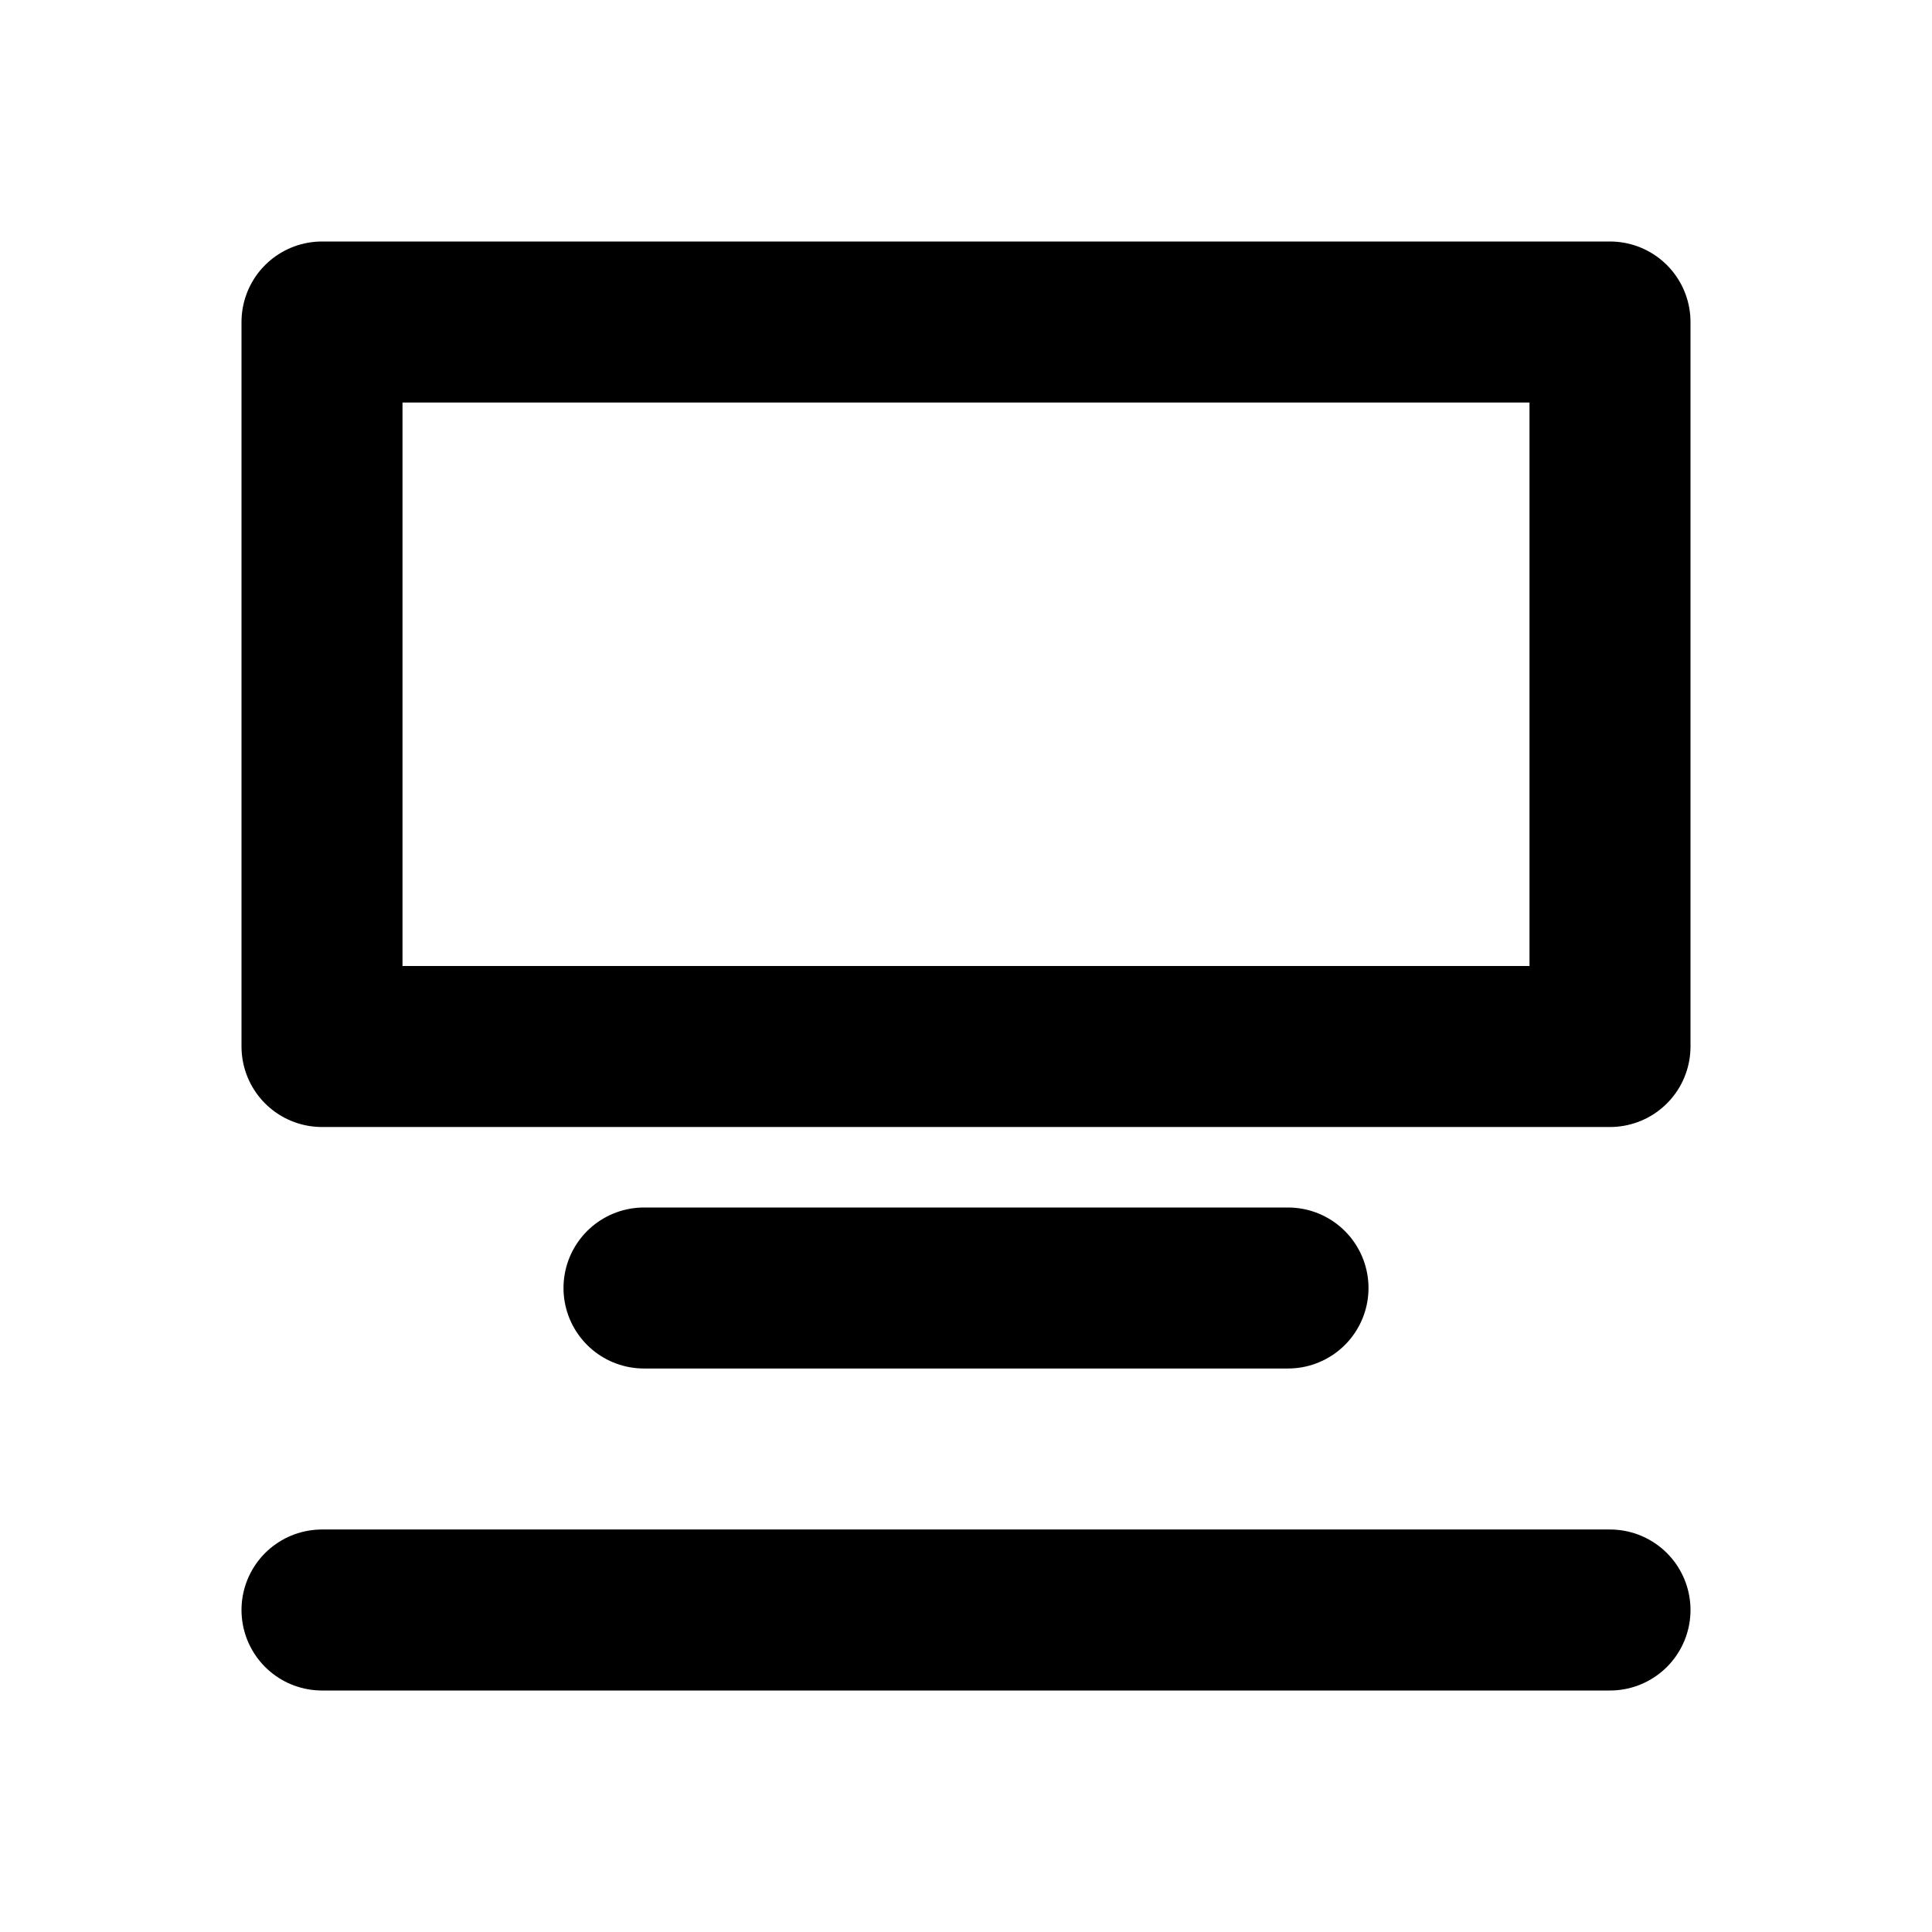
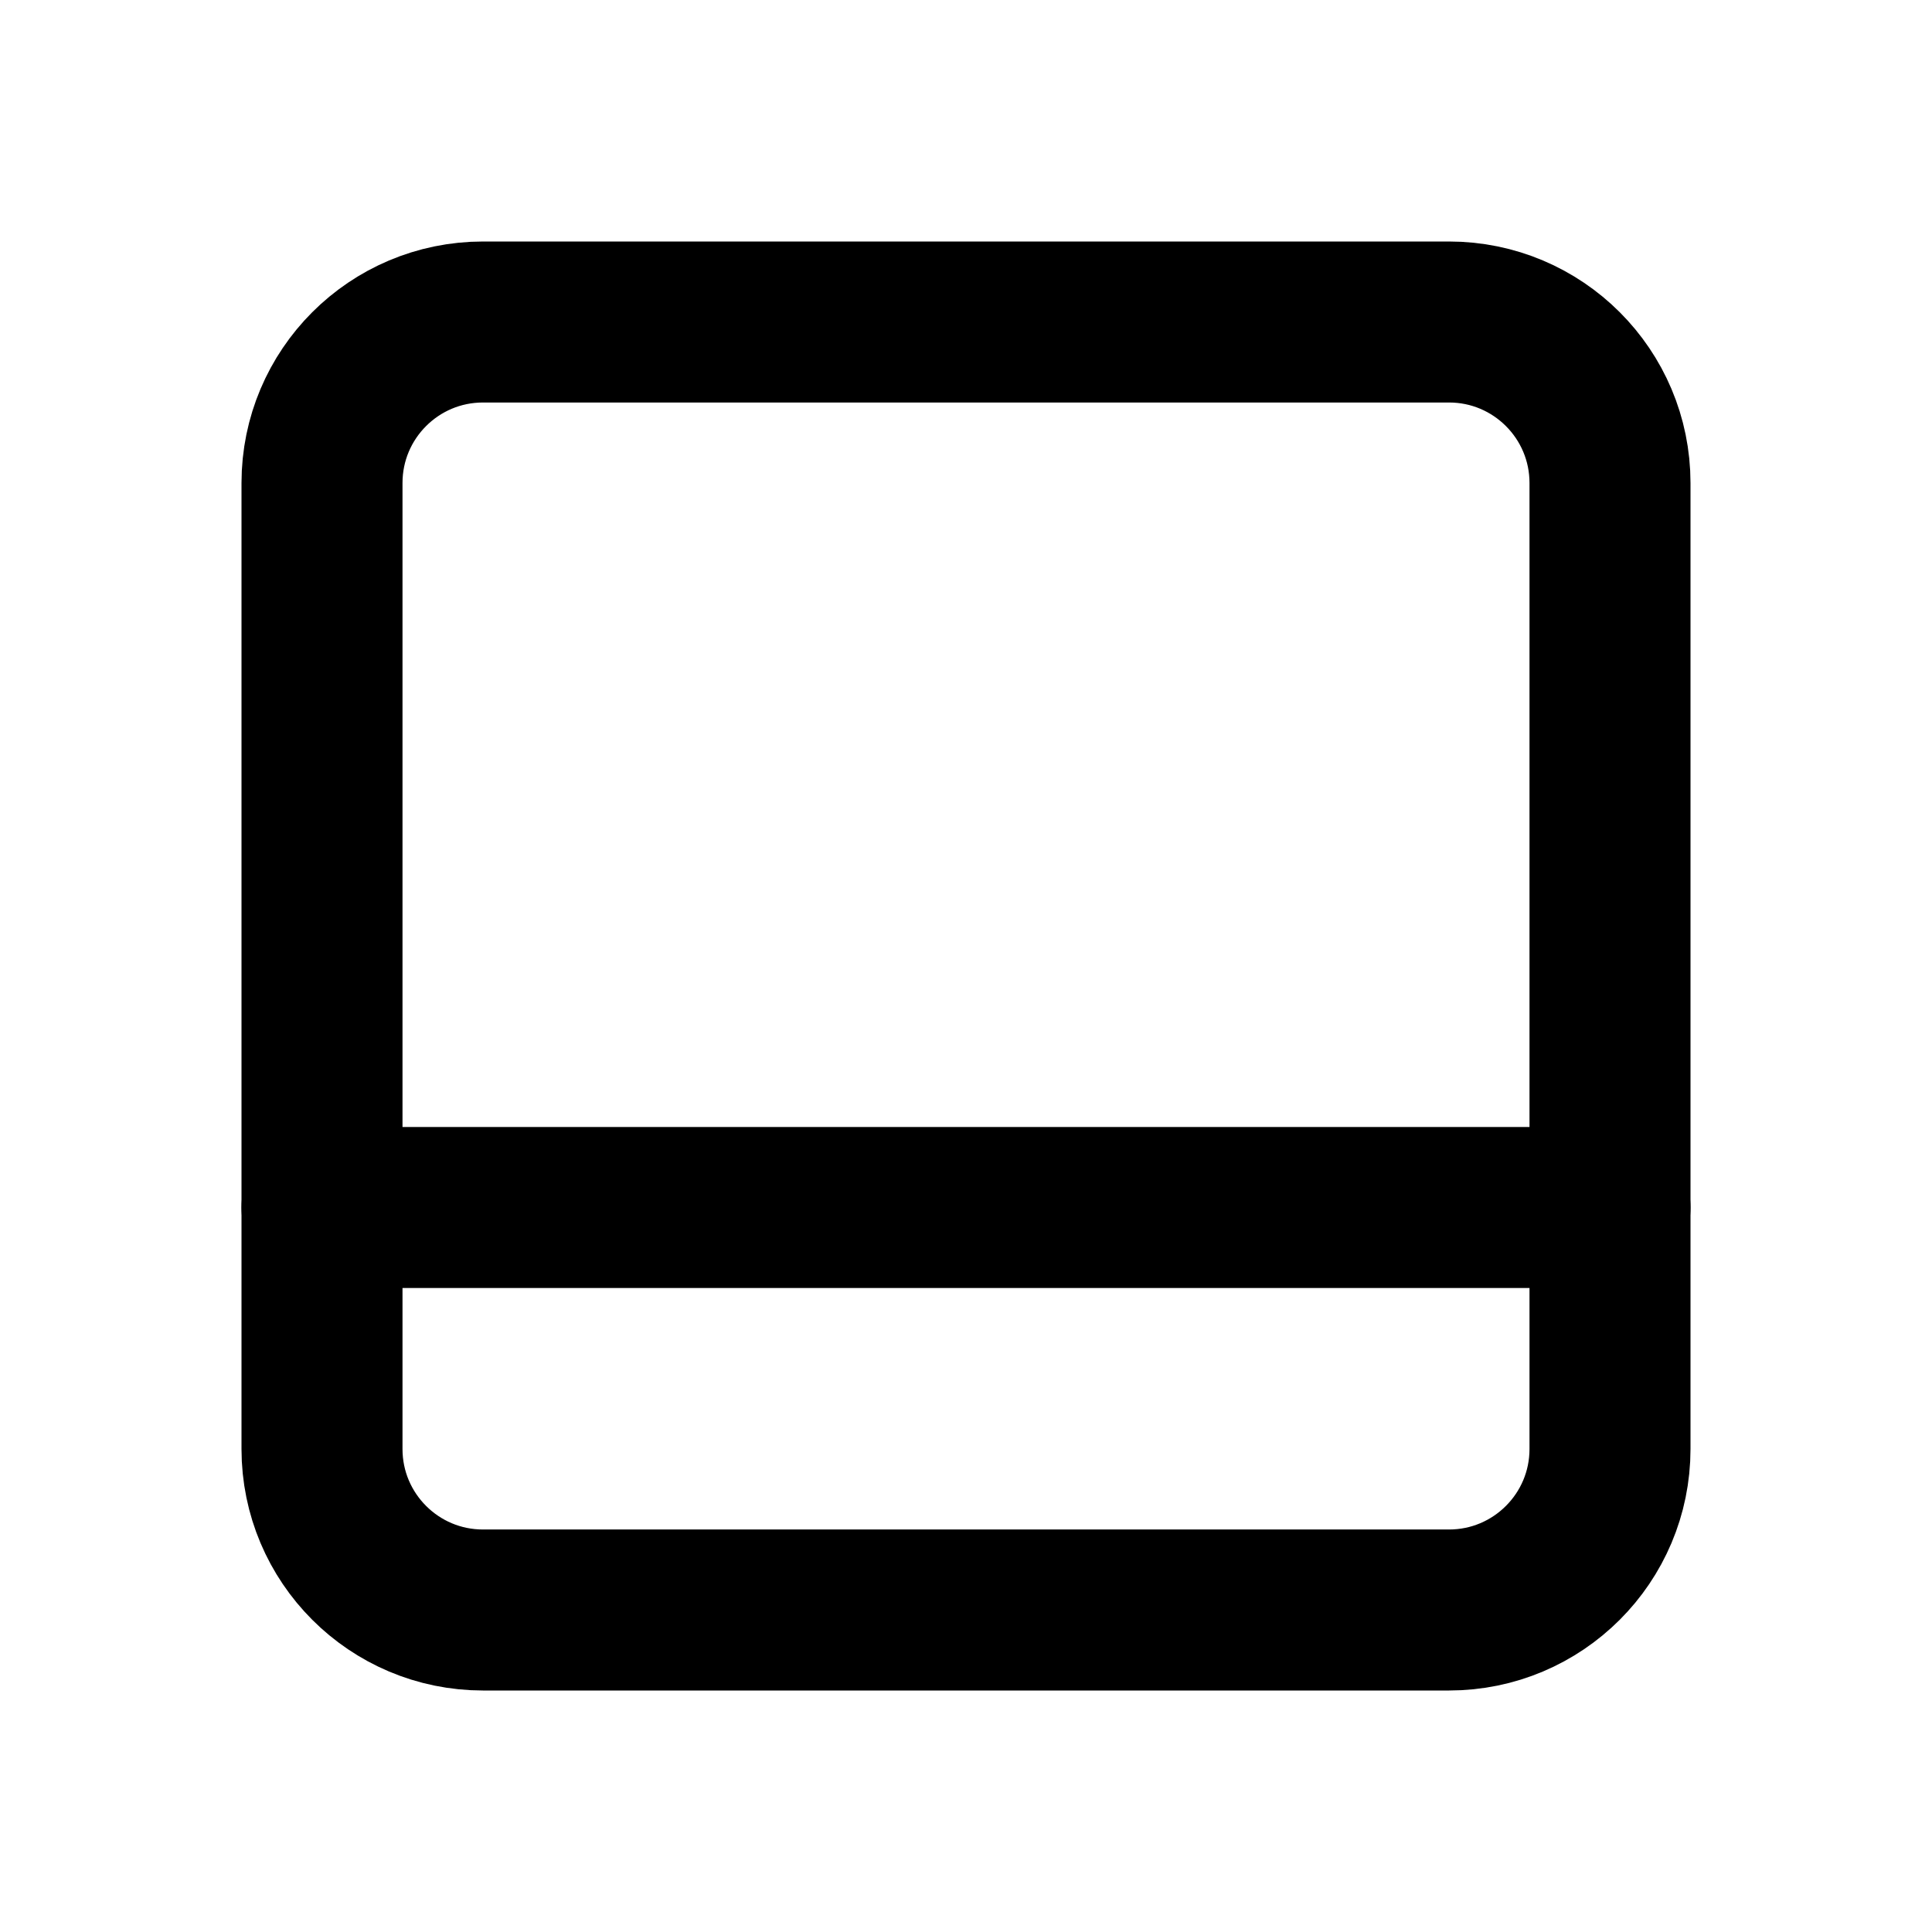
- <svg xmlns="http://www.w3.org/2000/svg" viewBox="0 0 24 24" fill="none" stroke="#000" stroke-width="2" stroke-linecap="round" stroke-linejoin="round">
-   <path d="M4 20h16" />
-   <path d="M8 16h8" />
-   <path d="M4 4h16v9H4z" />
+ <svg xmlns="http://www.w3.org/2000/svg" width="24" height="24" viewBox="0 0 24 24" fill="none" stroke="#000" stroke-width="2" stroke-linecap="round" stroke-linejoin="round">
+   <path d="M4 6a2 2 0 0 1 2 -2h12a2 2 0 0 1 2 2v12a2 2 0 0 1 -2 2h-12a2 2 0 0 1 -2 -2l0 -12" />
+   <path d="M4 15l16 0" />
</svg>
